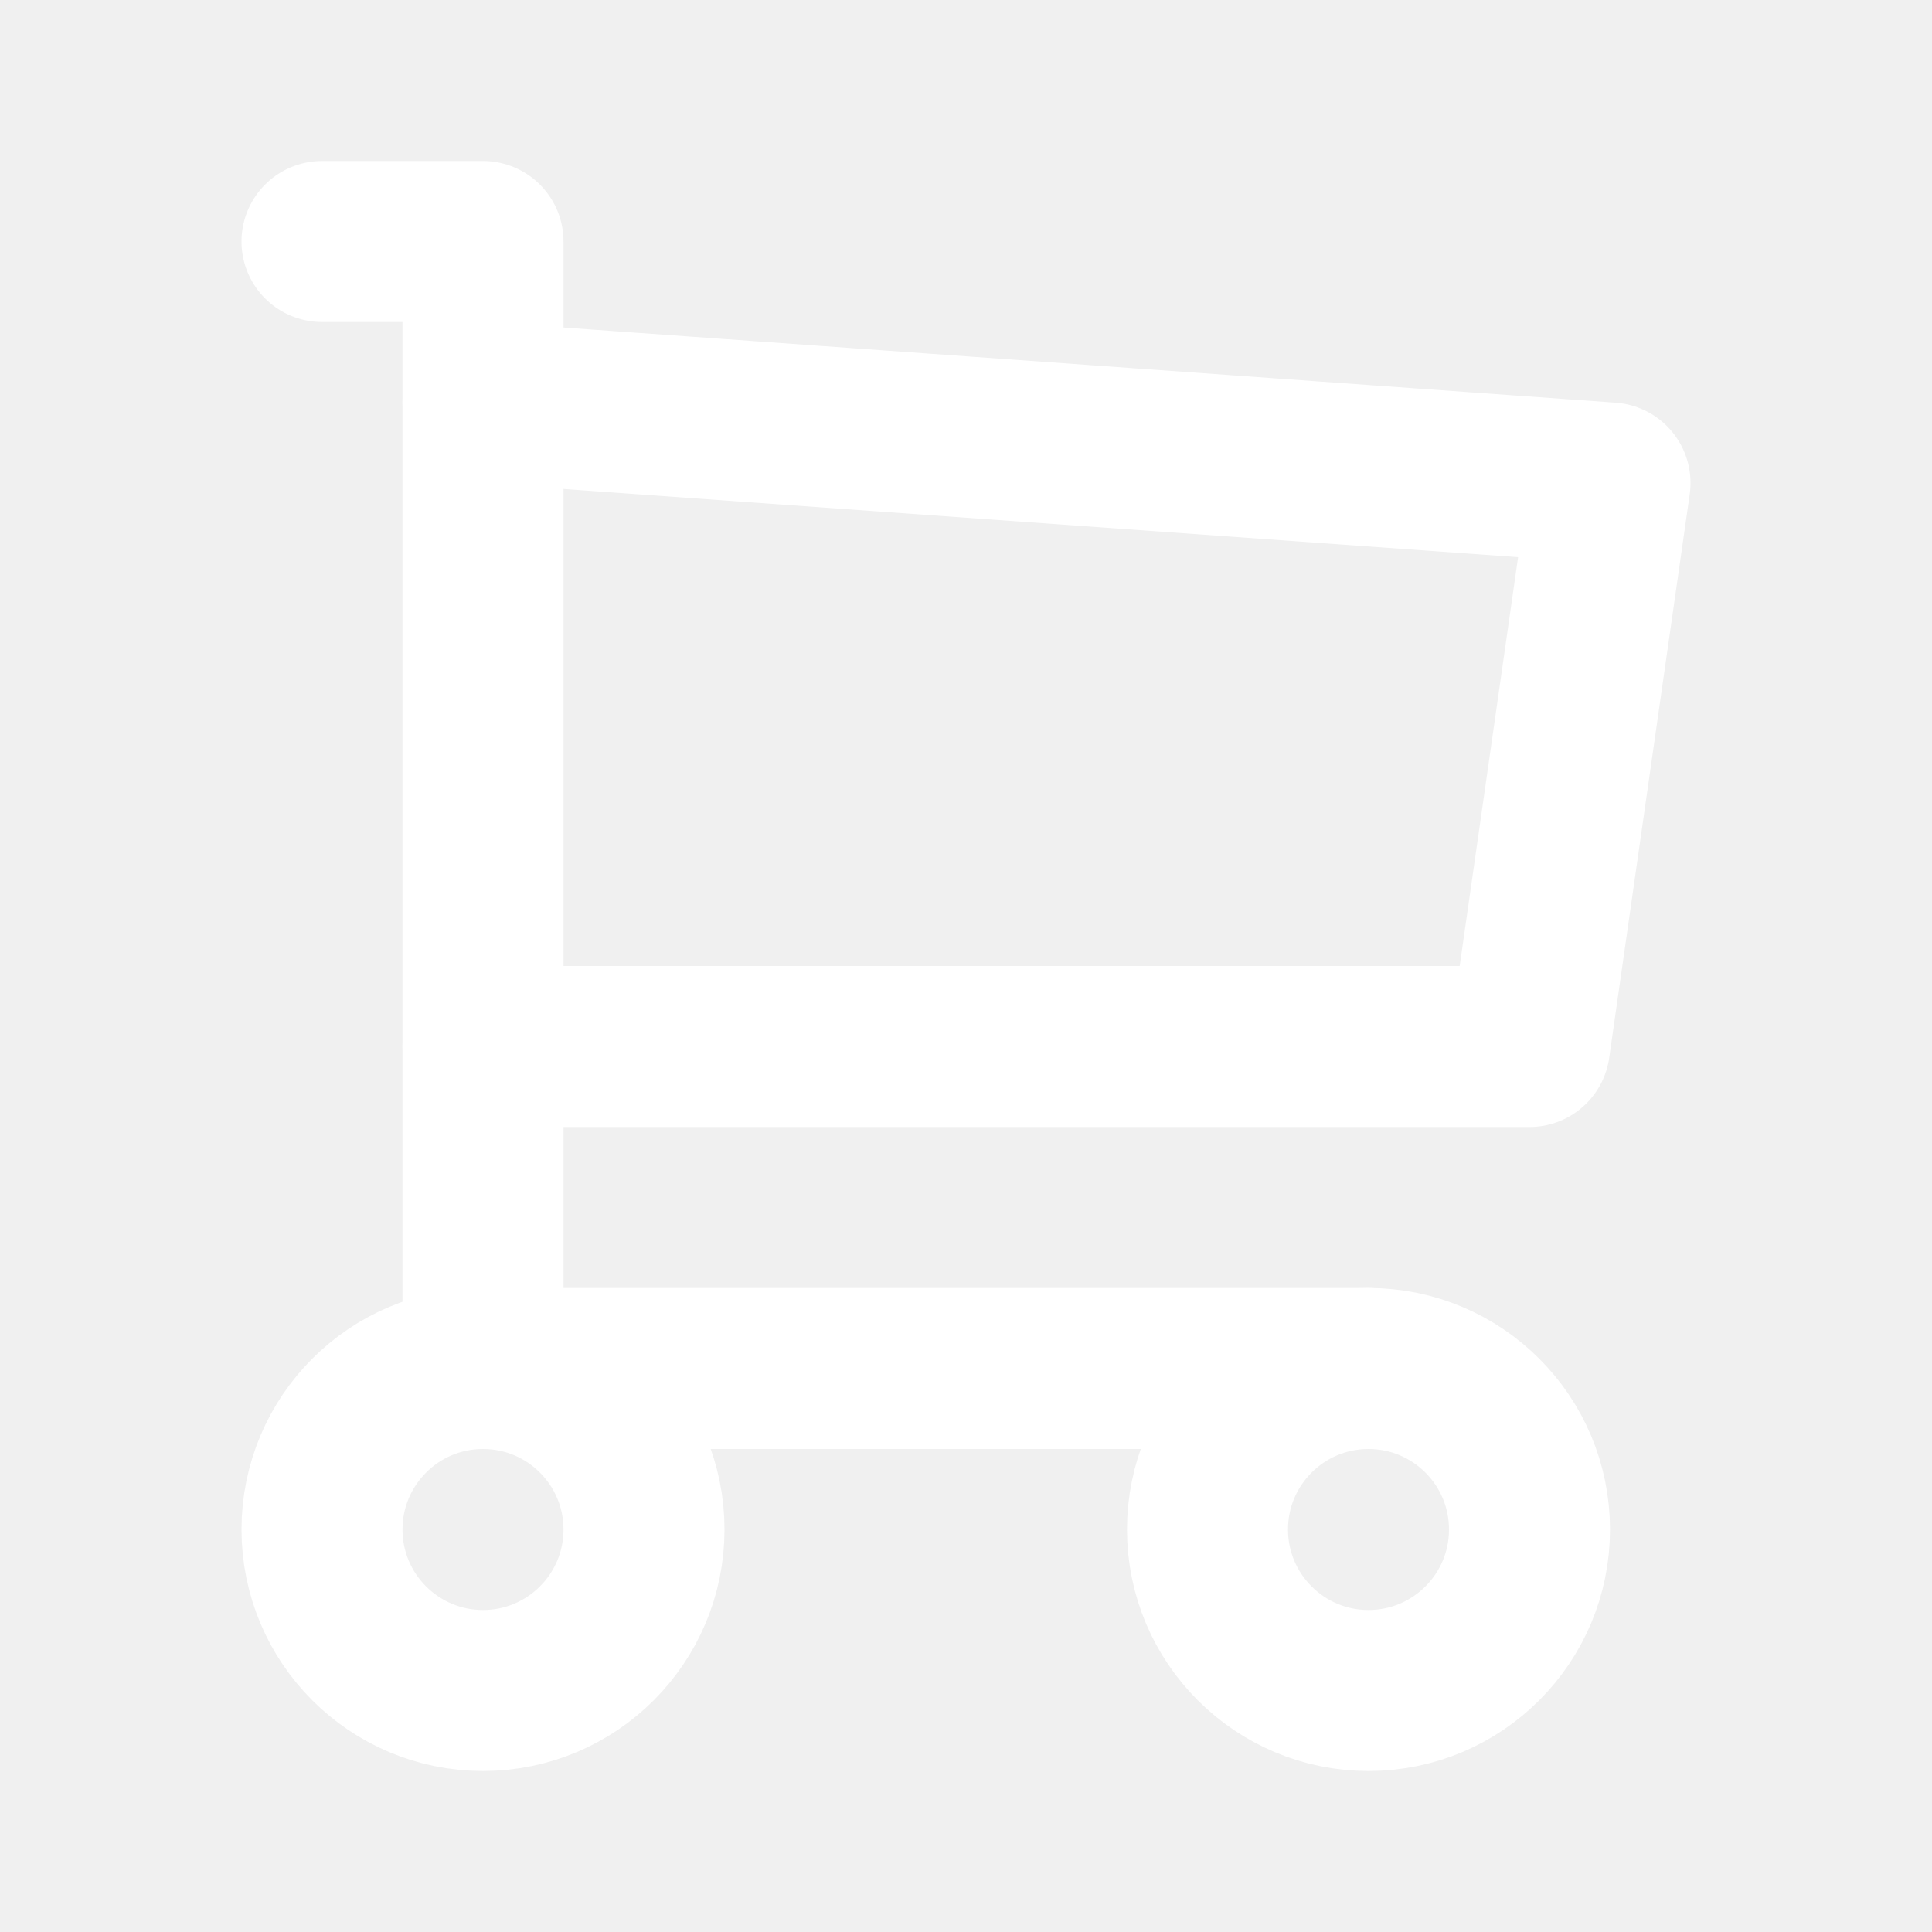
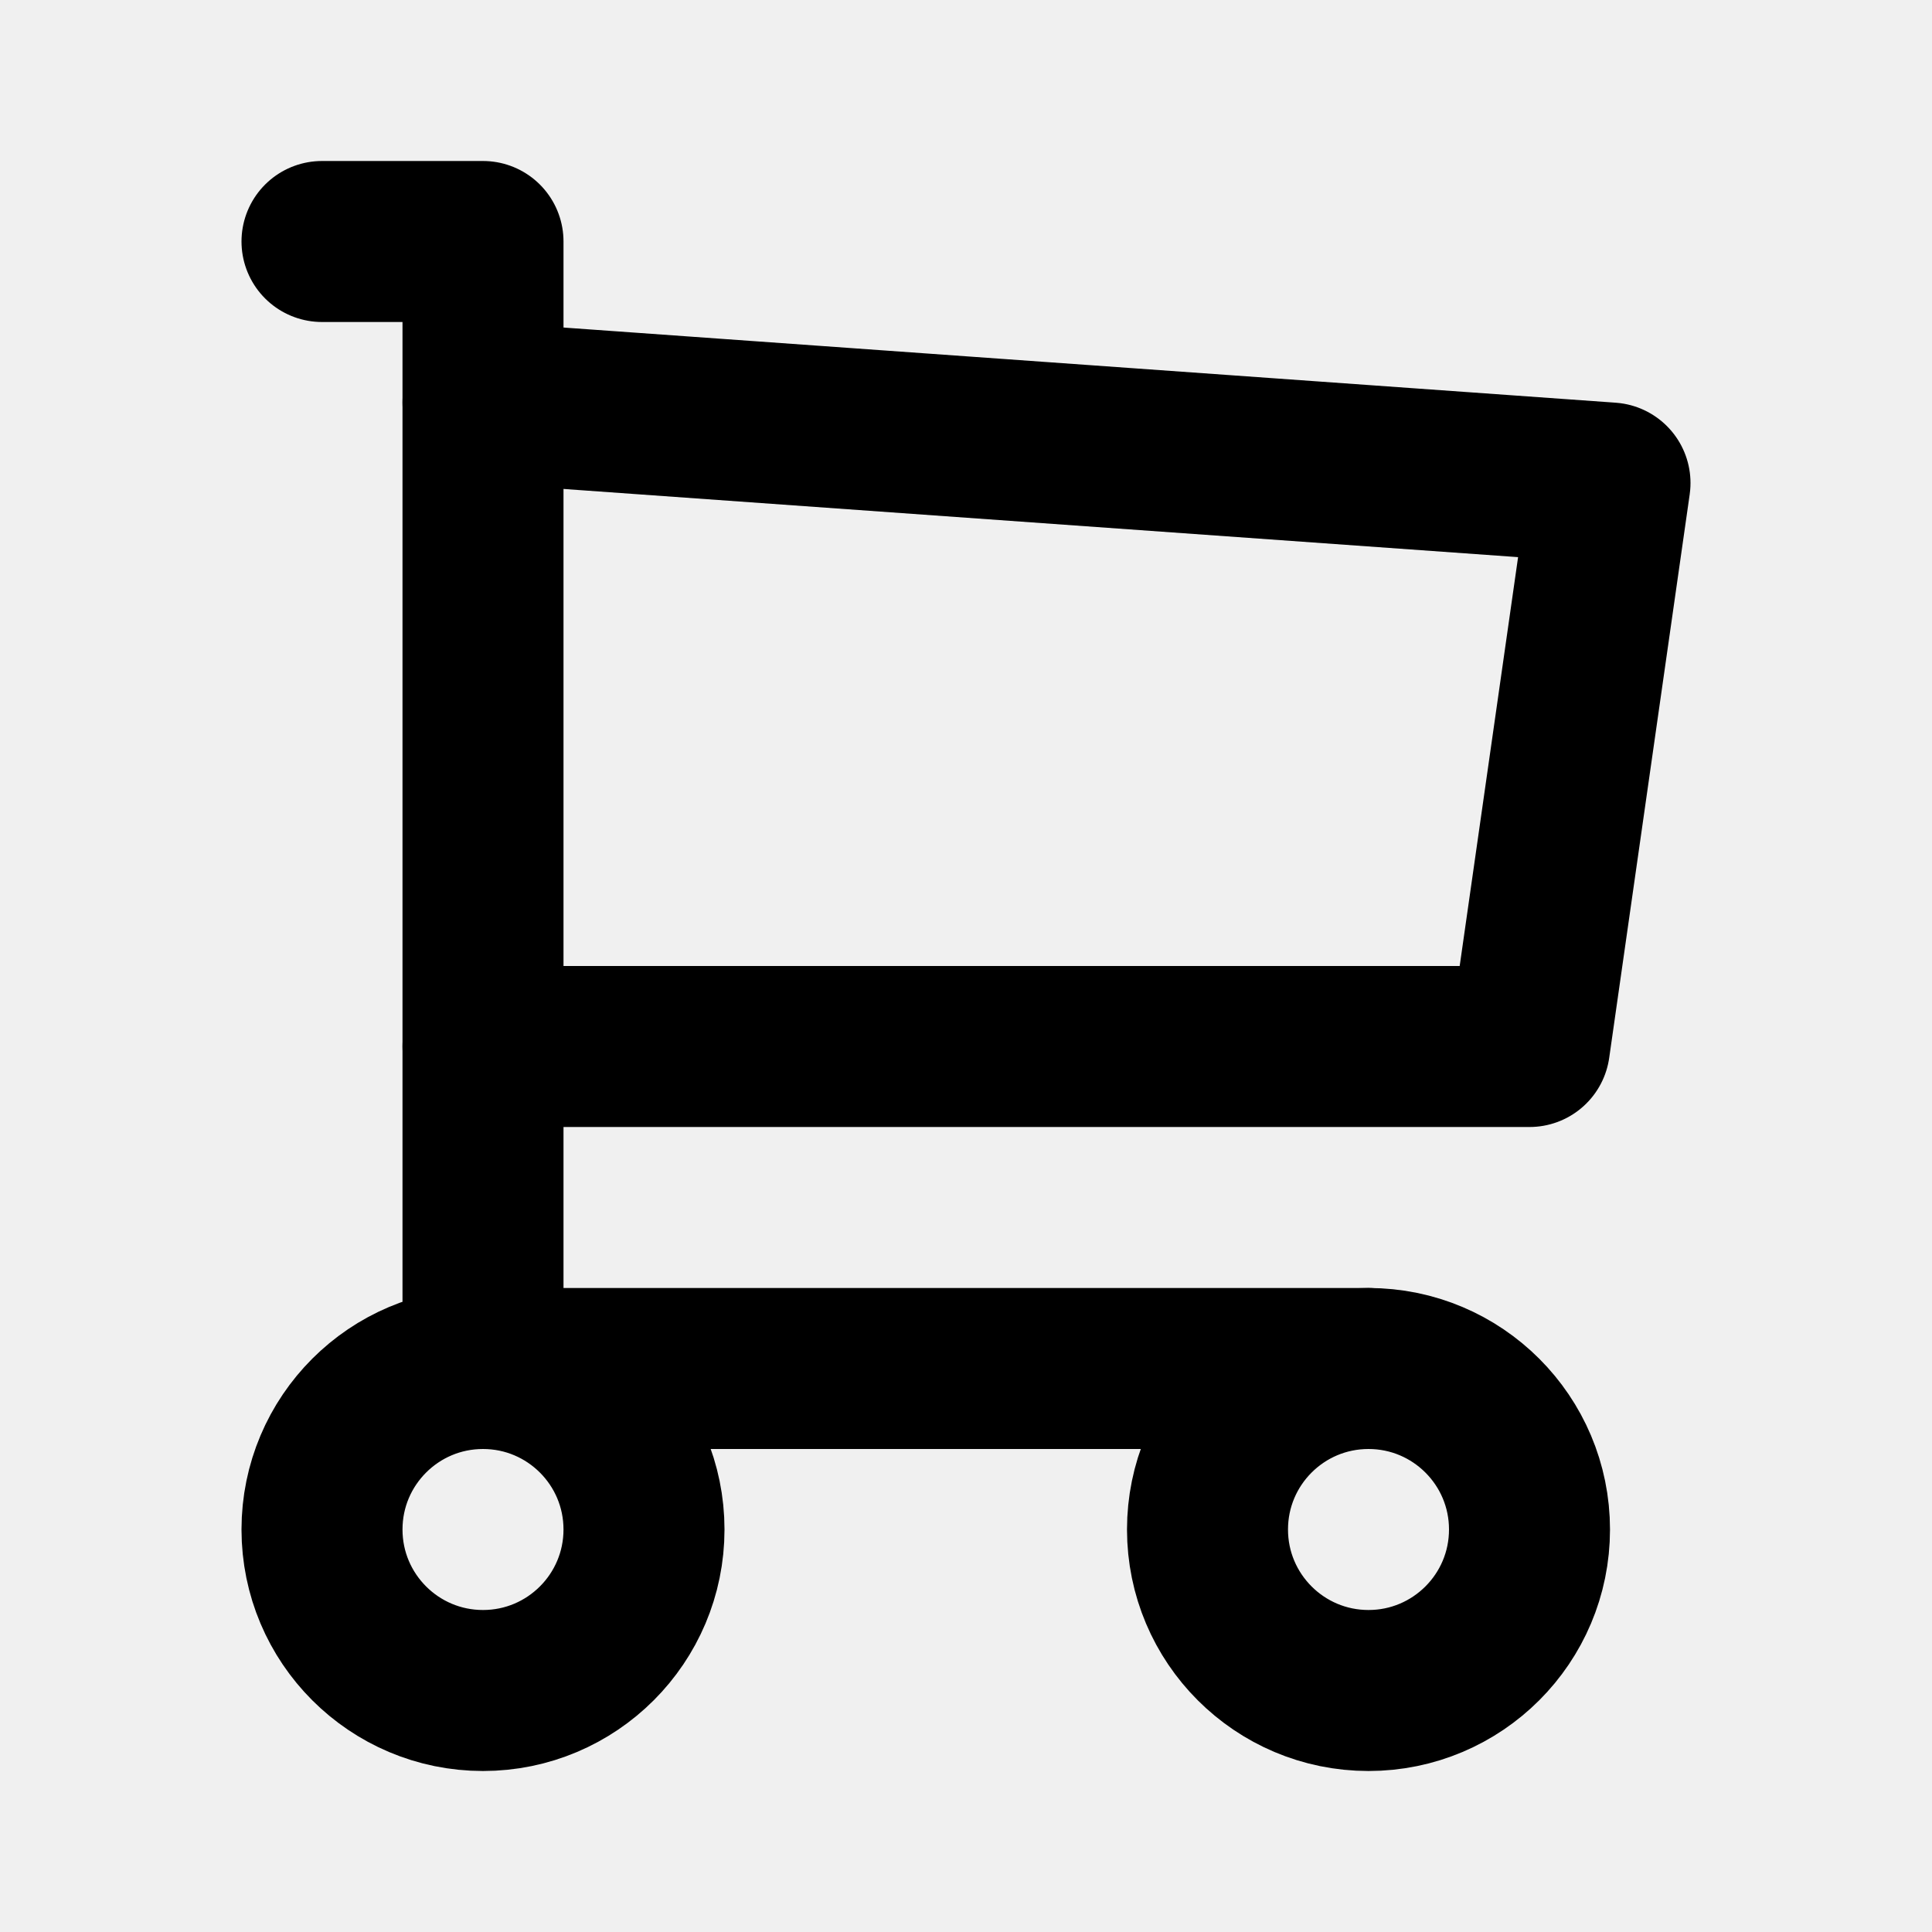
<svg xmlns="http://www.w3.org/2000/svg" width="24" height="24" viewBox="0 0 24 24">
-   <g fill="none" stroke="#fff" stroke-linecap="round" stroke-linejoin="round" stroke-width="2">
+   <g fill="none" stroke="currentColor" stroke-linecap="round" stroke-linejoin="round" stroke-width="2">
    <path d="M4 19a2 2 0 1 0 4 0a2 2 0 1 0-4 0m11 0a2 2 0 1 0 4 0a2 2 0 1 0-4 0" />
    <path d="M17 17H6V3H4" />
    <path d="m6 5l14 1l-1 7H6" />
  </g>
</svg>
